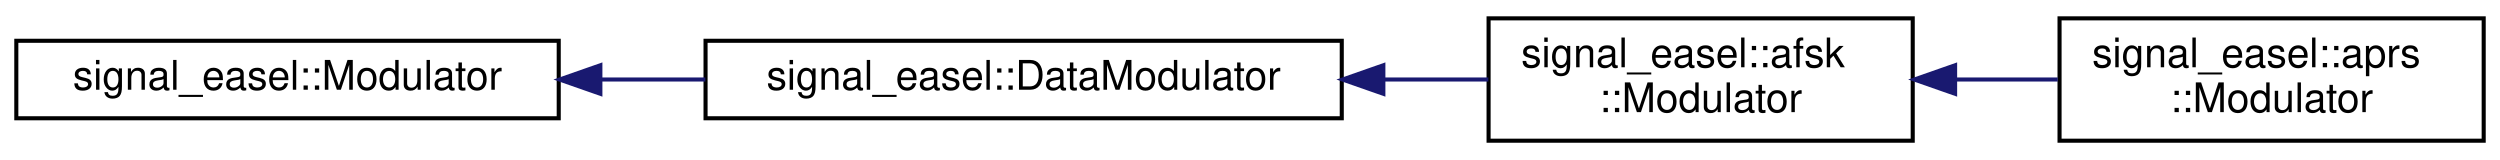
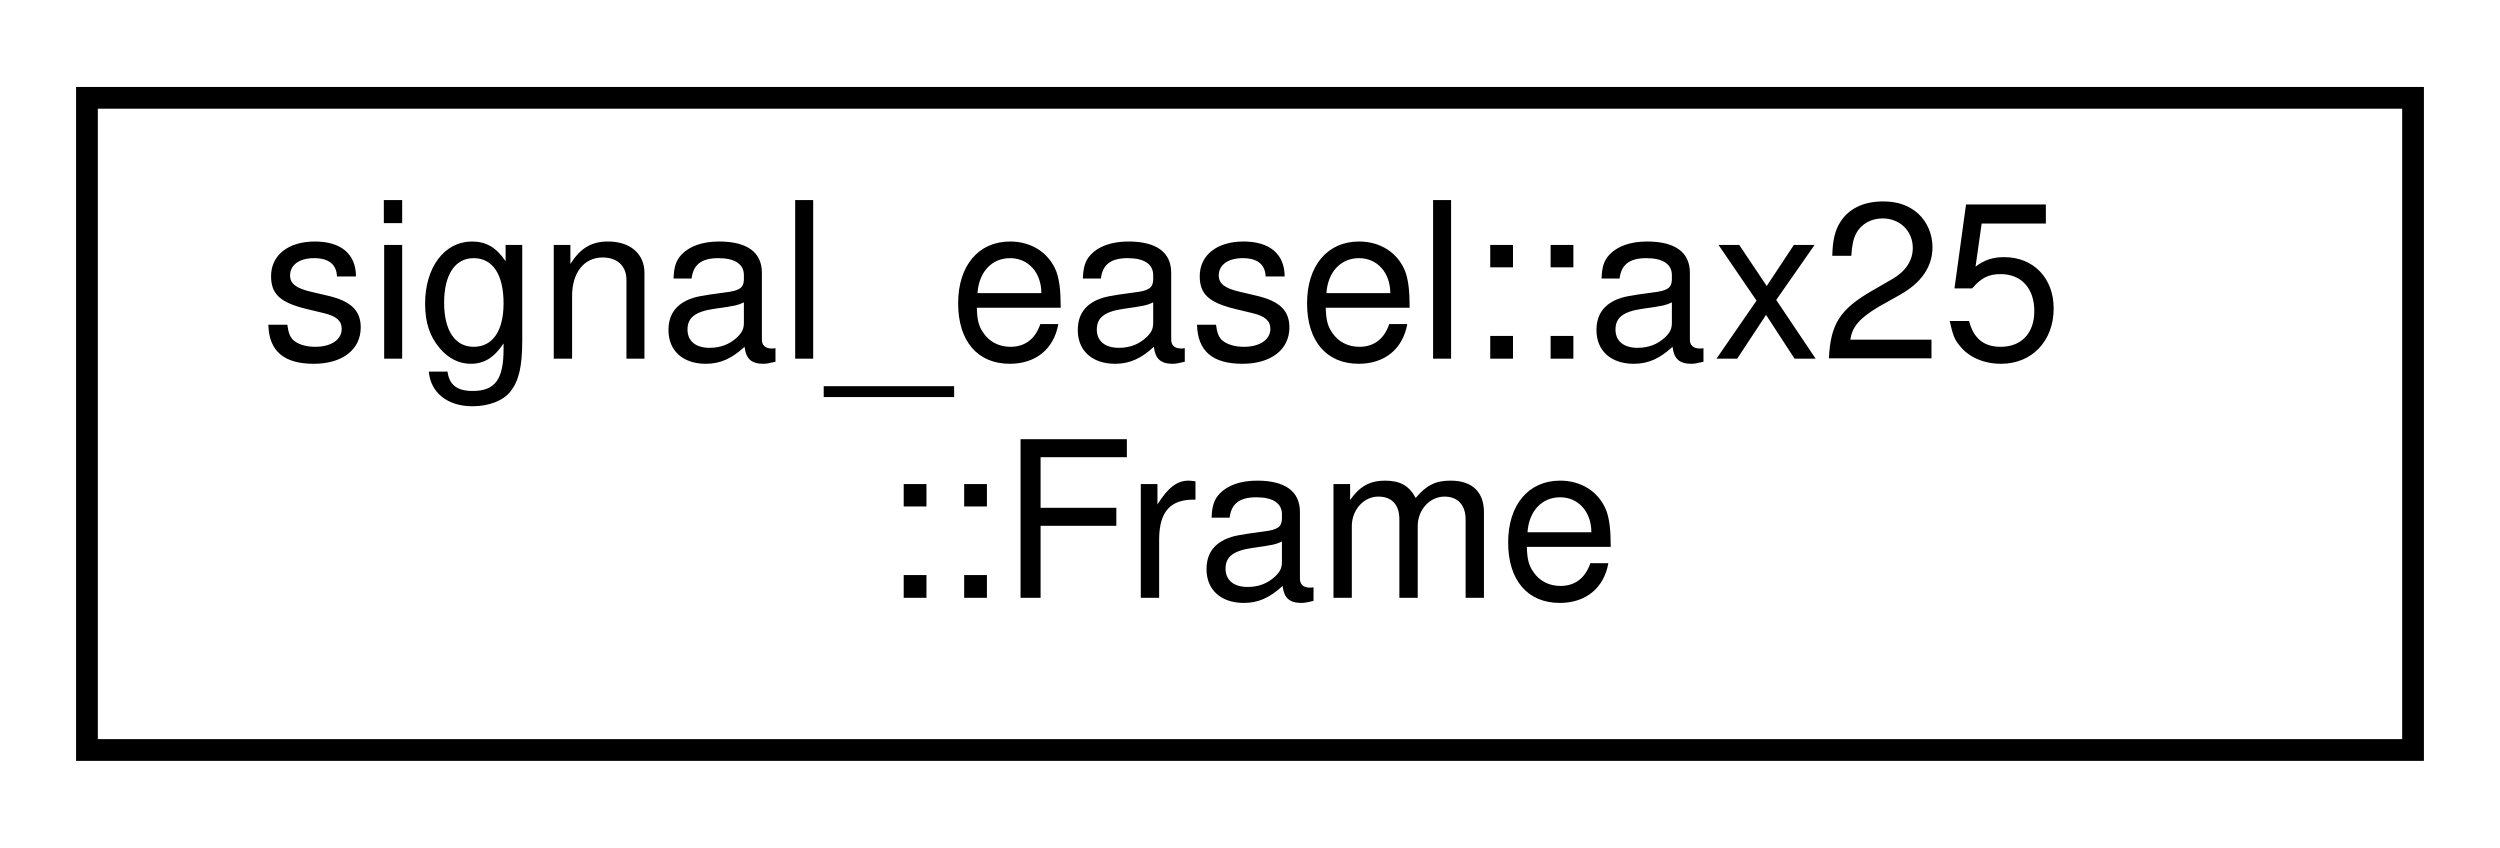
- <svg xmlns="http://www.w3.org/2000/svg" xmlns:xlink="http://www.w3.org/1999/xlink" width="613pt" height="39pt" viewBox="0.00 0.00 613.00 39.00">
+ <svg xmlns="http://www.w3.org/2000/svg" xmlns:xlink="http://www.w3.org/1999/xlink" width="115pt" height="39pt" viewBox="0.00 0.00 115.00 39.00">
  <g id="graph0" class="graph" transform="scale(1 1) rotate(0) translate(4 35)">
    <g id="node1" class="node">
      <g id="a_node1">
-         <a xlink:href="classsignal__easel_1_1Modulator.html" target="_top" xlink:title="The abstract base class for all modulators that turn data into audio.">
-           <polygon fill="none" stroke="black" points="0,-6 0,-25 133,-25 133,-6 0,-6" />
-           <text text-anchor="middle" x="66.5" y="-13" font-family="Helvetica,sans-Serif" font-size="10.00">signal_easel::Modulator</text>
+         <a xlink:href="classsignal__easel_1_1ax25_1_1Frame.html" target="_top" xlink:title=" ">
+           <polygon fill="none" stroke="black" points="0,-0.5 0,-30.5 107,-30.5 107,-0.5 0,-0.5" />
+           <text text-anchor="start" x="8" y="-18.5" font-family="Helvetica,sans-Serif" font-size="10.00">signal_easel::ax25</text>
+           <text text-anchor="middle" x="53.5" y="-7.5" font-family="Helvetica,sans-Serif" font-size="10.00">::Frame</text>
        </a>
      </g>
    </g>
-     <g id="node2" class="node">
-       <g id="a_node2">
-         <a xlink:href="classsignal__easel_1_1DataModulator.html" target="_top" xlink:title="Another abstract base class for modulators that turn text/binary data into audio.">
-           <polygon fill="none" stroke="black" points="169,-6 169,-25 325,-25 325,-6 169,-6" />
-           <text text-anchor="middle" x="247" y="-13" font-family="Helvetica,sans-Serif" font-size="10.00">signal_easel::DataModulator</text>
-         </a>
-       </g>
-     </g>
-     <g id="edge1" class="edge">
-       <path fill="none" stroke="midnightblue" d="M143.42,-15.5C151.87,-15.5 160.48,-15.5 168.95,-15.5" />
-       <polygon fill="midnightblue" stroke="midnightblue" points="143.21,-12 133.21,-15.5 143.21,-19 143.21,-12" />
-     </g>
-     <g id="node3" class="node">
-       <g id="a_node3">
-         <a xlink:href="classsignal__easel_1_1afsk_1_1Modulator.html" target="_top" xlink:title="Modulates data into an AFSK signal.">
-           <polygon fill="none" stroke="black" points="361,-0.5 361,-30.5 465,-30.5 465,-0.5 361,-0.5" />
-           <text text-anchor="start" x="369" y="-18.5" font-family="Helvetica,sans-Serif" font-size="10.00">signal_easel::afsk</text>
-           <text text-anchor="middle" x="413" y="-7.5" font-family="Helvetica,sans-Serif" font-size="10.00">::Modulator</text>
-         </a>
-       </g>
-     </g>
-     <g id="edge2" class="edge">
-       <path fill="none" stroke="midnightblue" d="M335.44,-15.5C344.16,-15.5 352.79,-15.5 360.94,-15.5" />
-       <polygon fill="midnightblue" stroke="midnightblue" points="335.2,-12 325.2,-15.5 335.2,-19 335.2,-12" />
-     </g>
-     <g id="node4" class="node">
-       <g id="a_node4">
-         <a xlink:href="classsignal__easel_1_1aprs_1_1Modulator.html" target="_top" xlink:title=" ">
-           <polygon fill="none" stroke="black" points="501,-0.5 501,-30.5 605,-30.5 605,-0.5 501,-0.5" />
-           <text text-anchor="start" x="509" y="-18.5" font-family="Helvetica,sans-Serif" font-size="10.00">signal_easel::aprs</text>
-           <text text-anchor="middle" x="553" y="-7.5" font-family="Helvetica,sans-Serif" font-size="10.00">::Modulator</text>
-         </a>
-       </g>
-     </g>
-     <g id="edge3" class="edge">
-       <path fill="none" stroke="midnightblue" d="M475.5,-15.5C483.87,-15.5 492.4,-15.5 500.57,-15.5" />
-       <polygon fill="midnightblue" stroke="midnightblue" points="475.39,-12 465.39,-15.5 475.39,-19 475.39,-12" />
-     </g>
  </g>
</svg>
